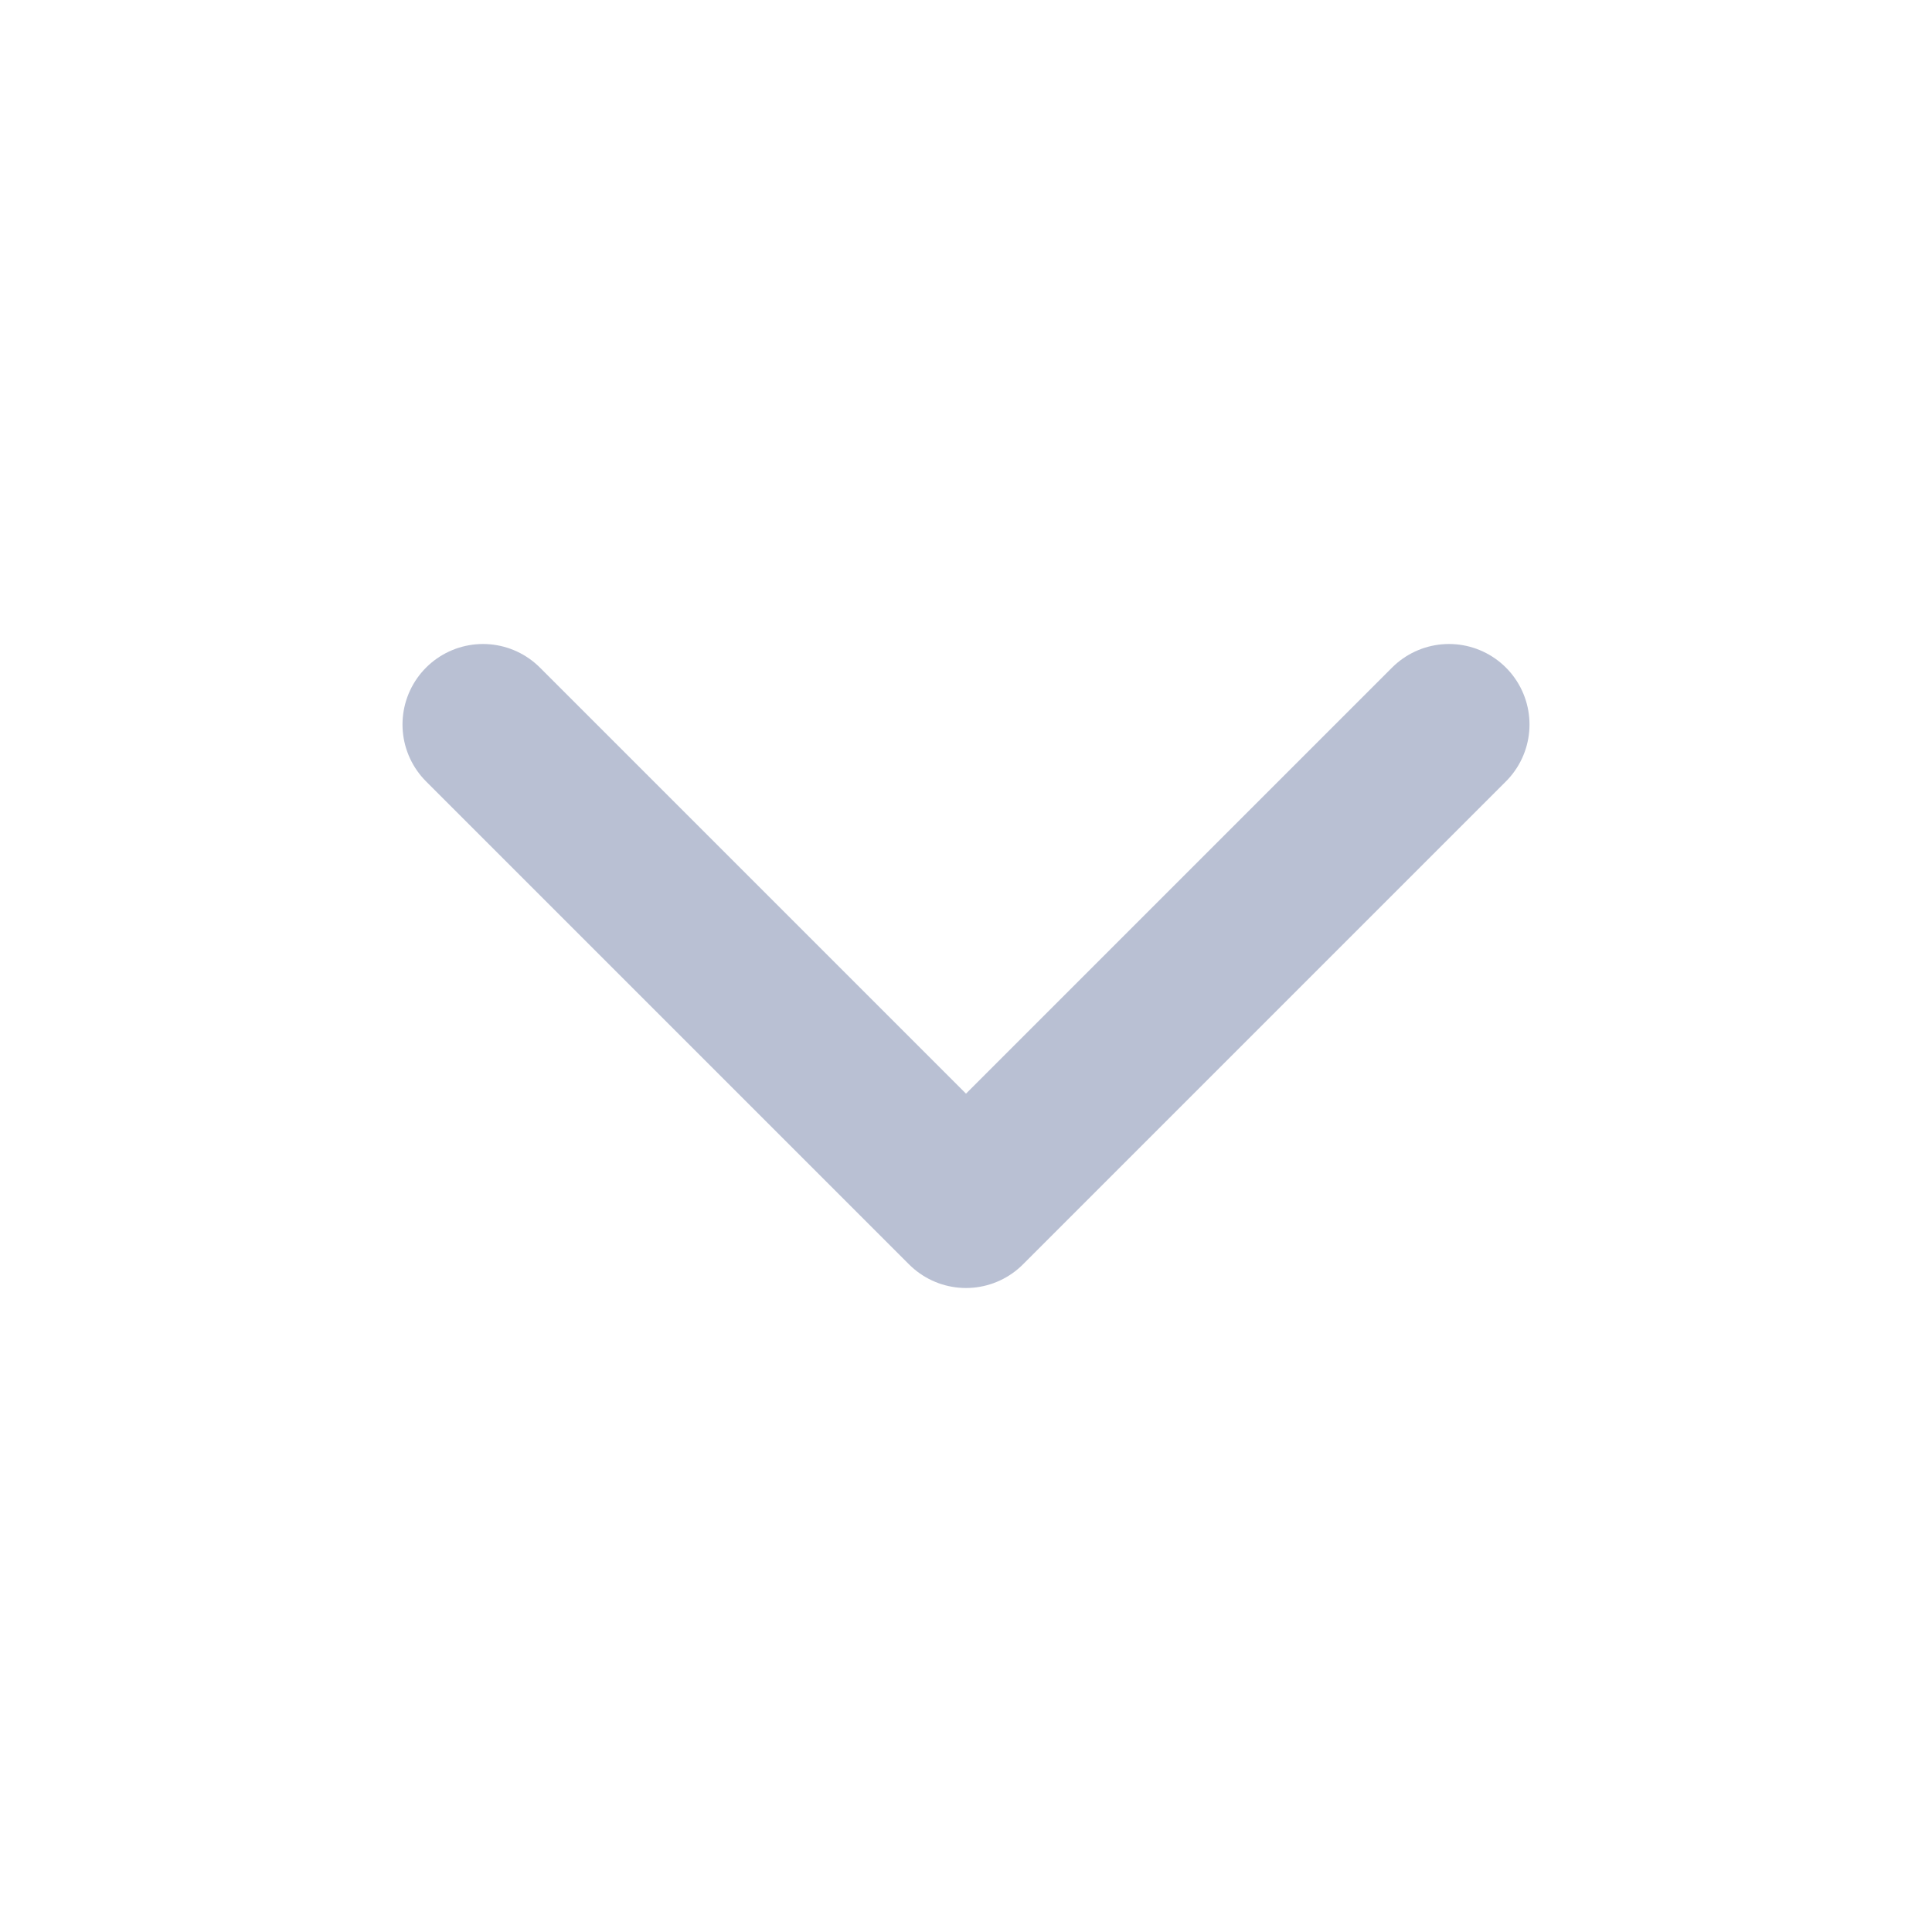
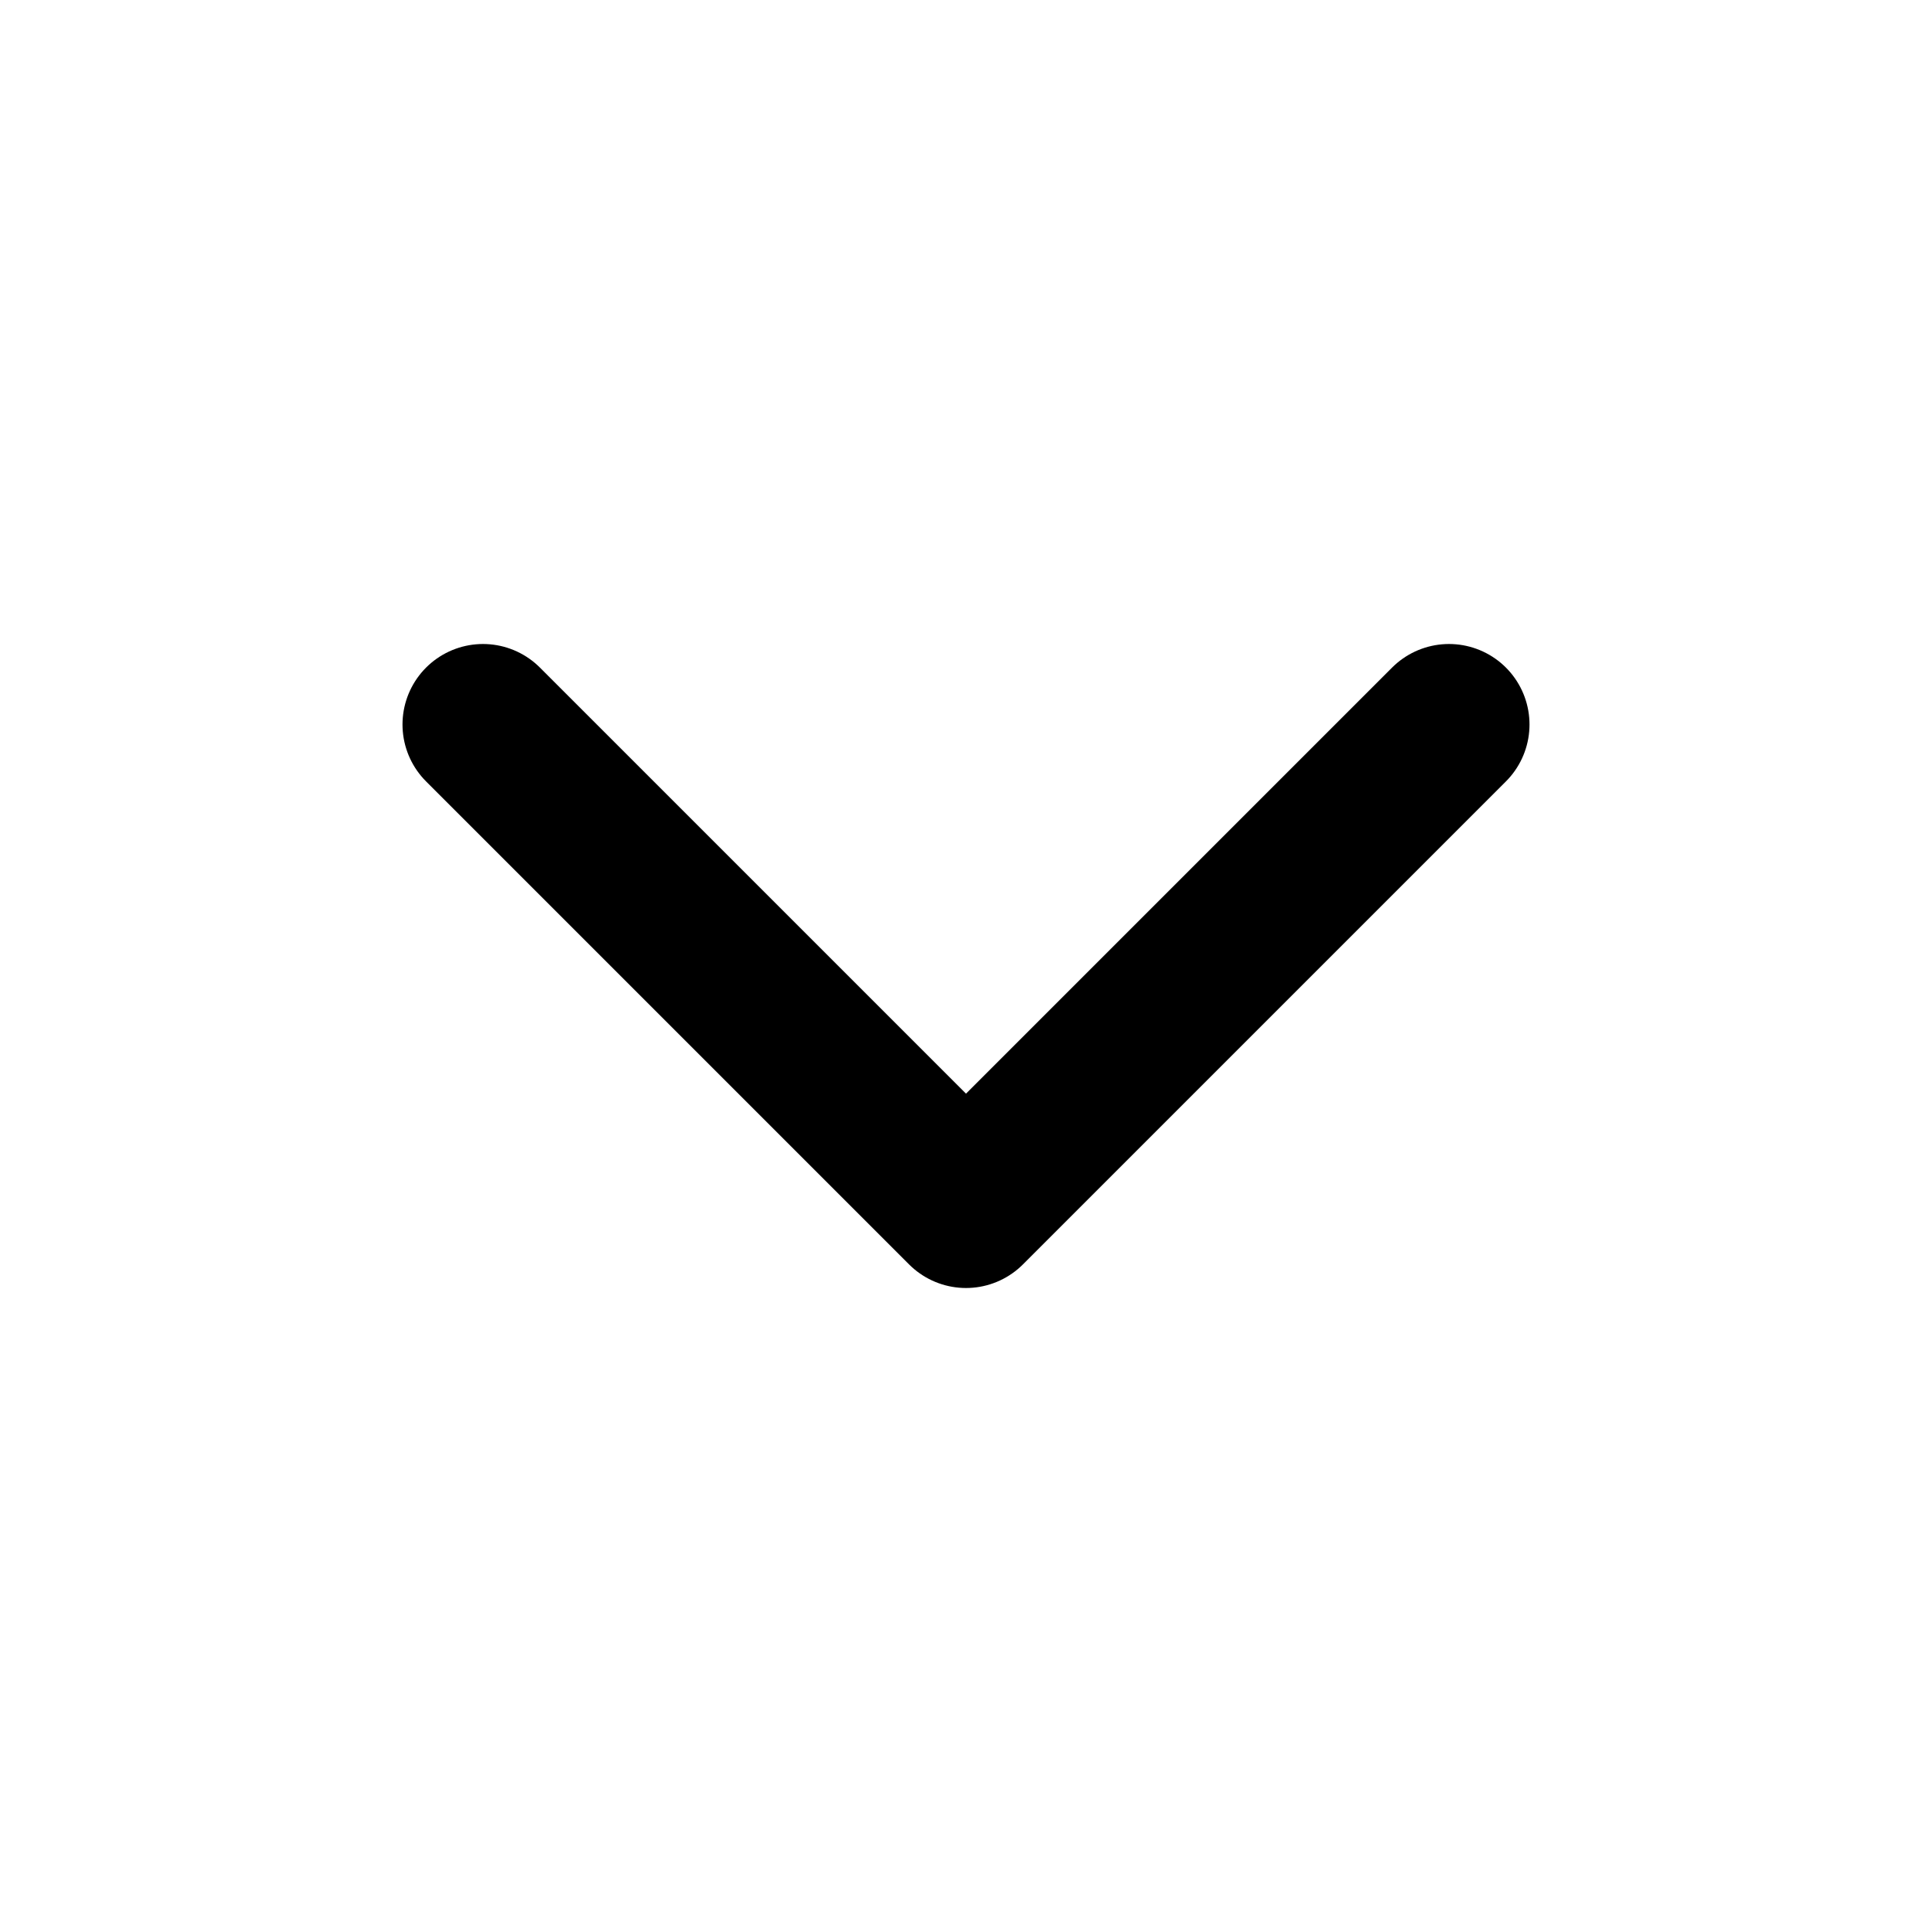
<svg xmlns="http://www.w3.org/2000/svg" width="24" height="24" viewBox="0 0 24 24" fill="none">
-   <path d="M6 9L12 15L18 9" stroke="#B9C0D3" stroke-width="2" stroke-linecap="round" stroke-linejoin="round" />
+   <path d="M6 9L12 15L18 9" stroke="currentColor" stroke-width="2" stroke-linecap="round" stroke-linejoin="round" />
</svg>
